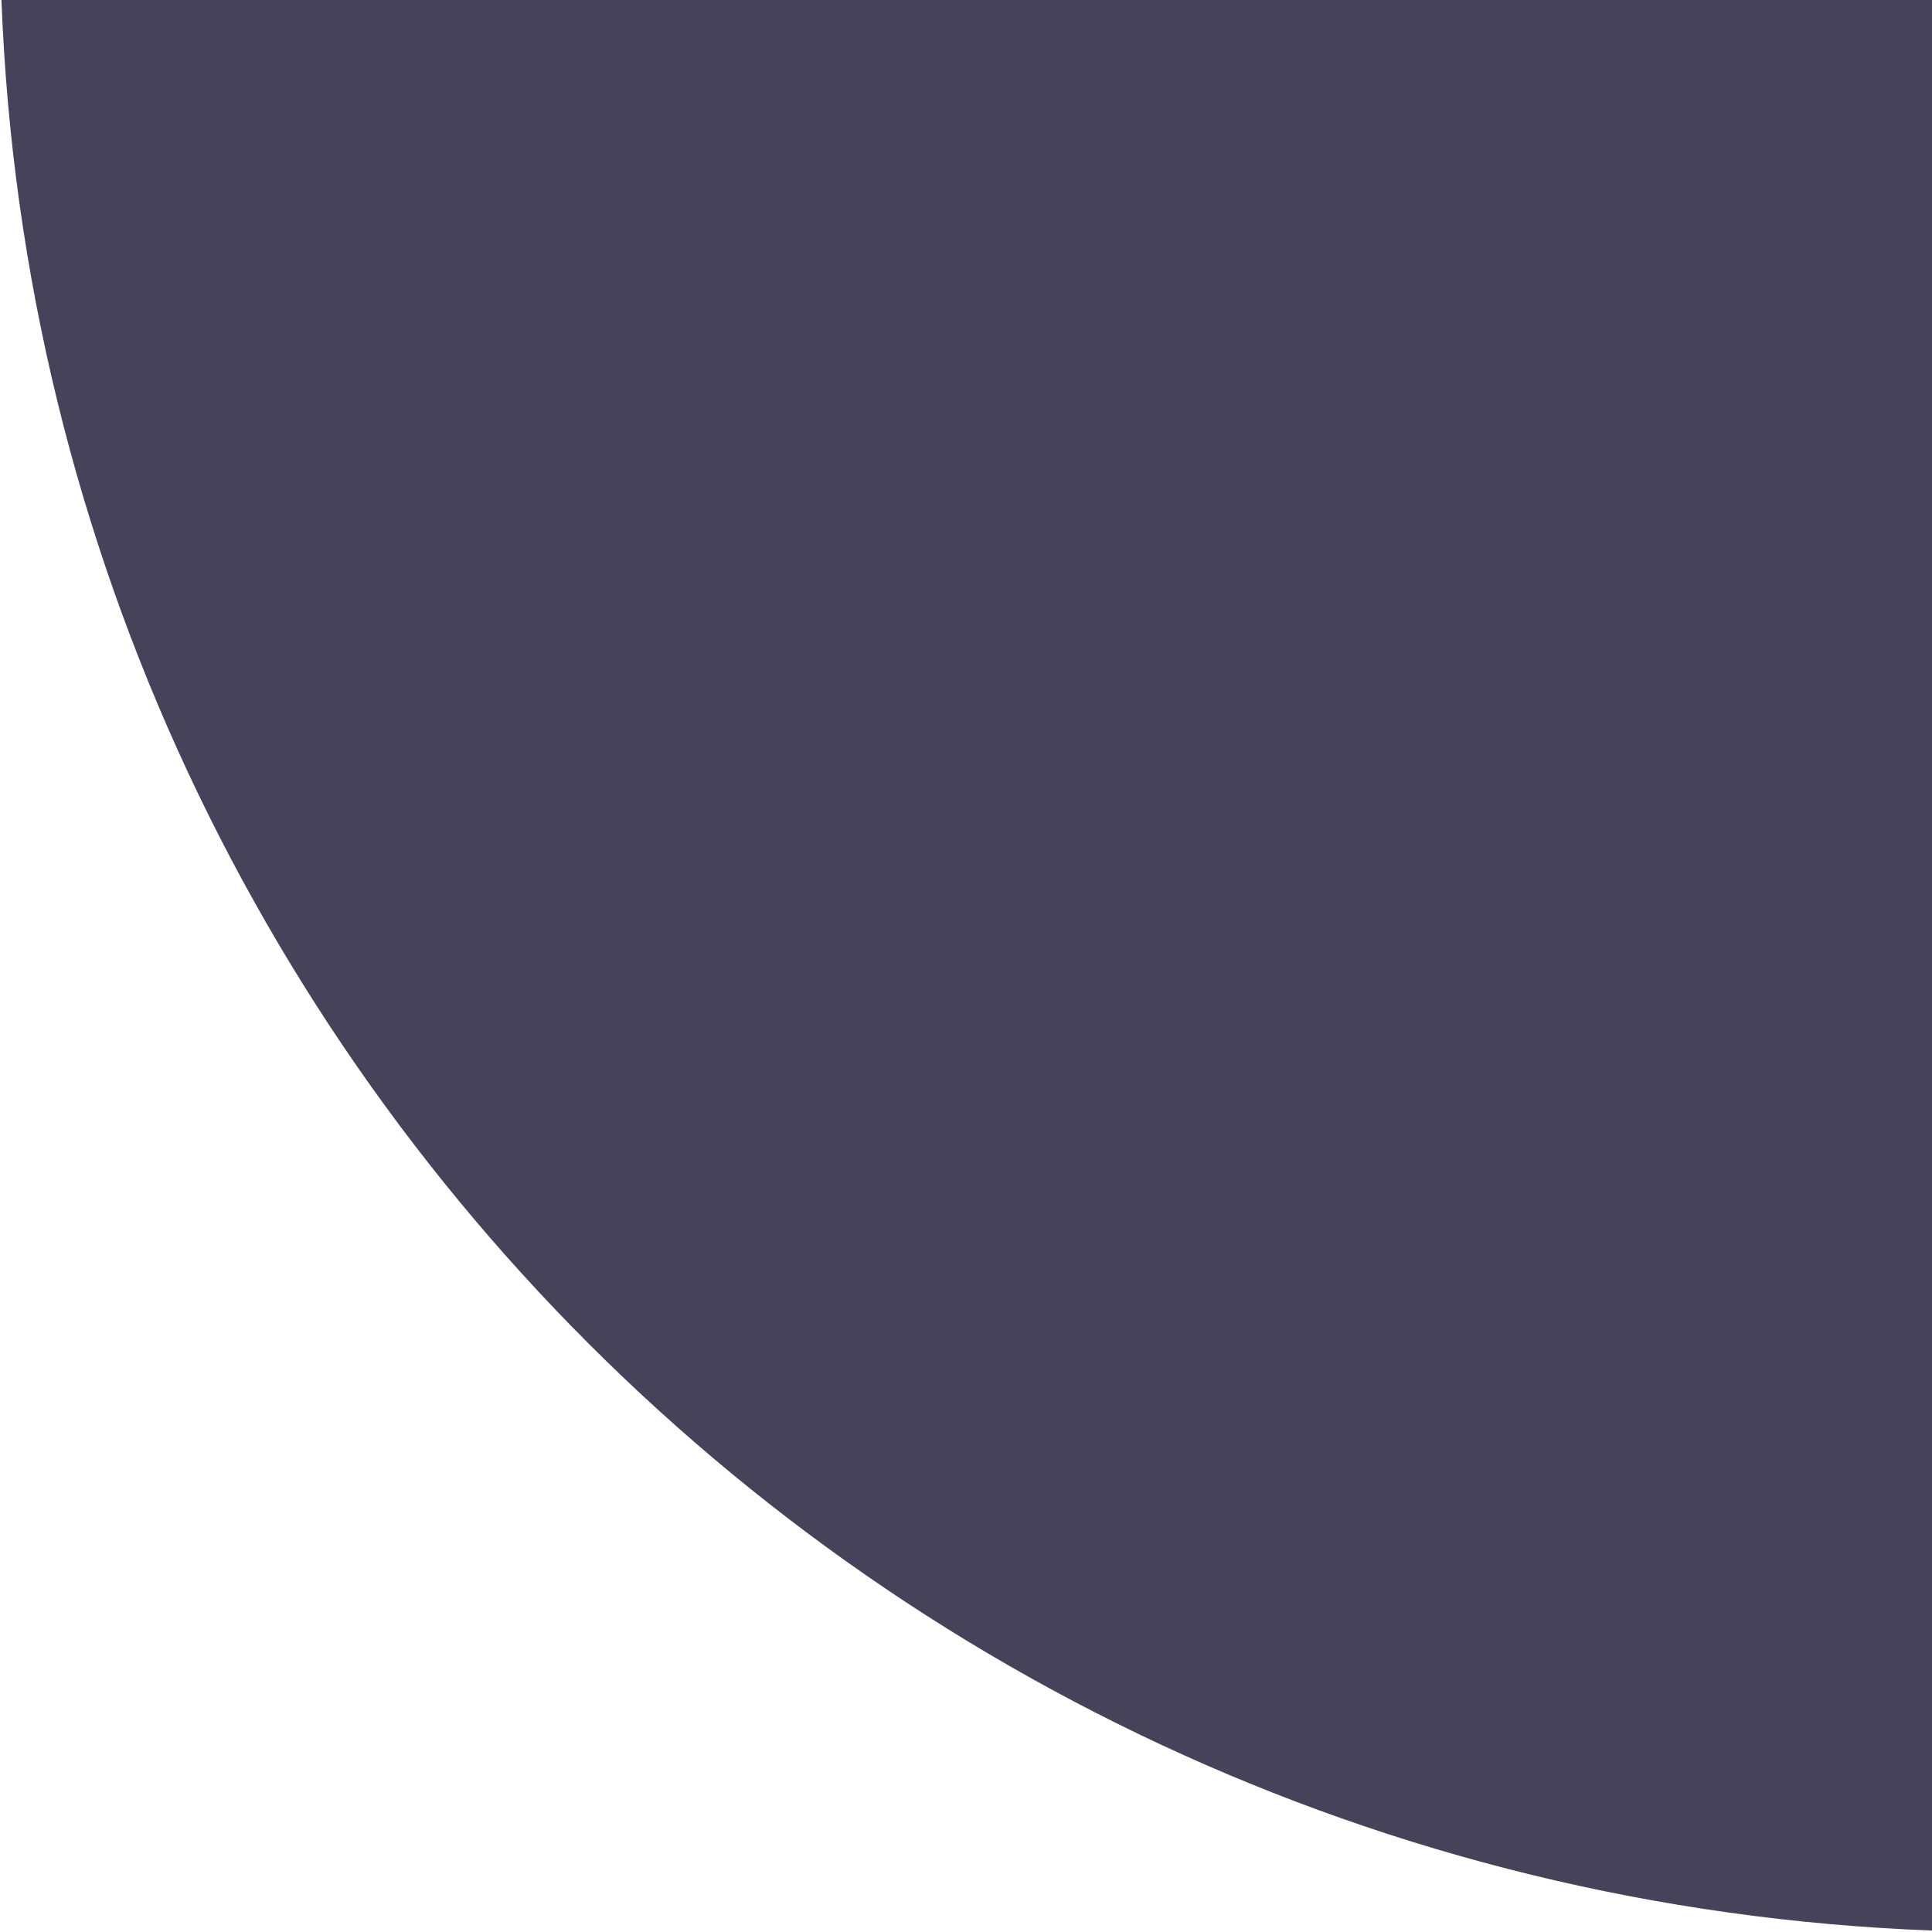
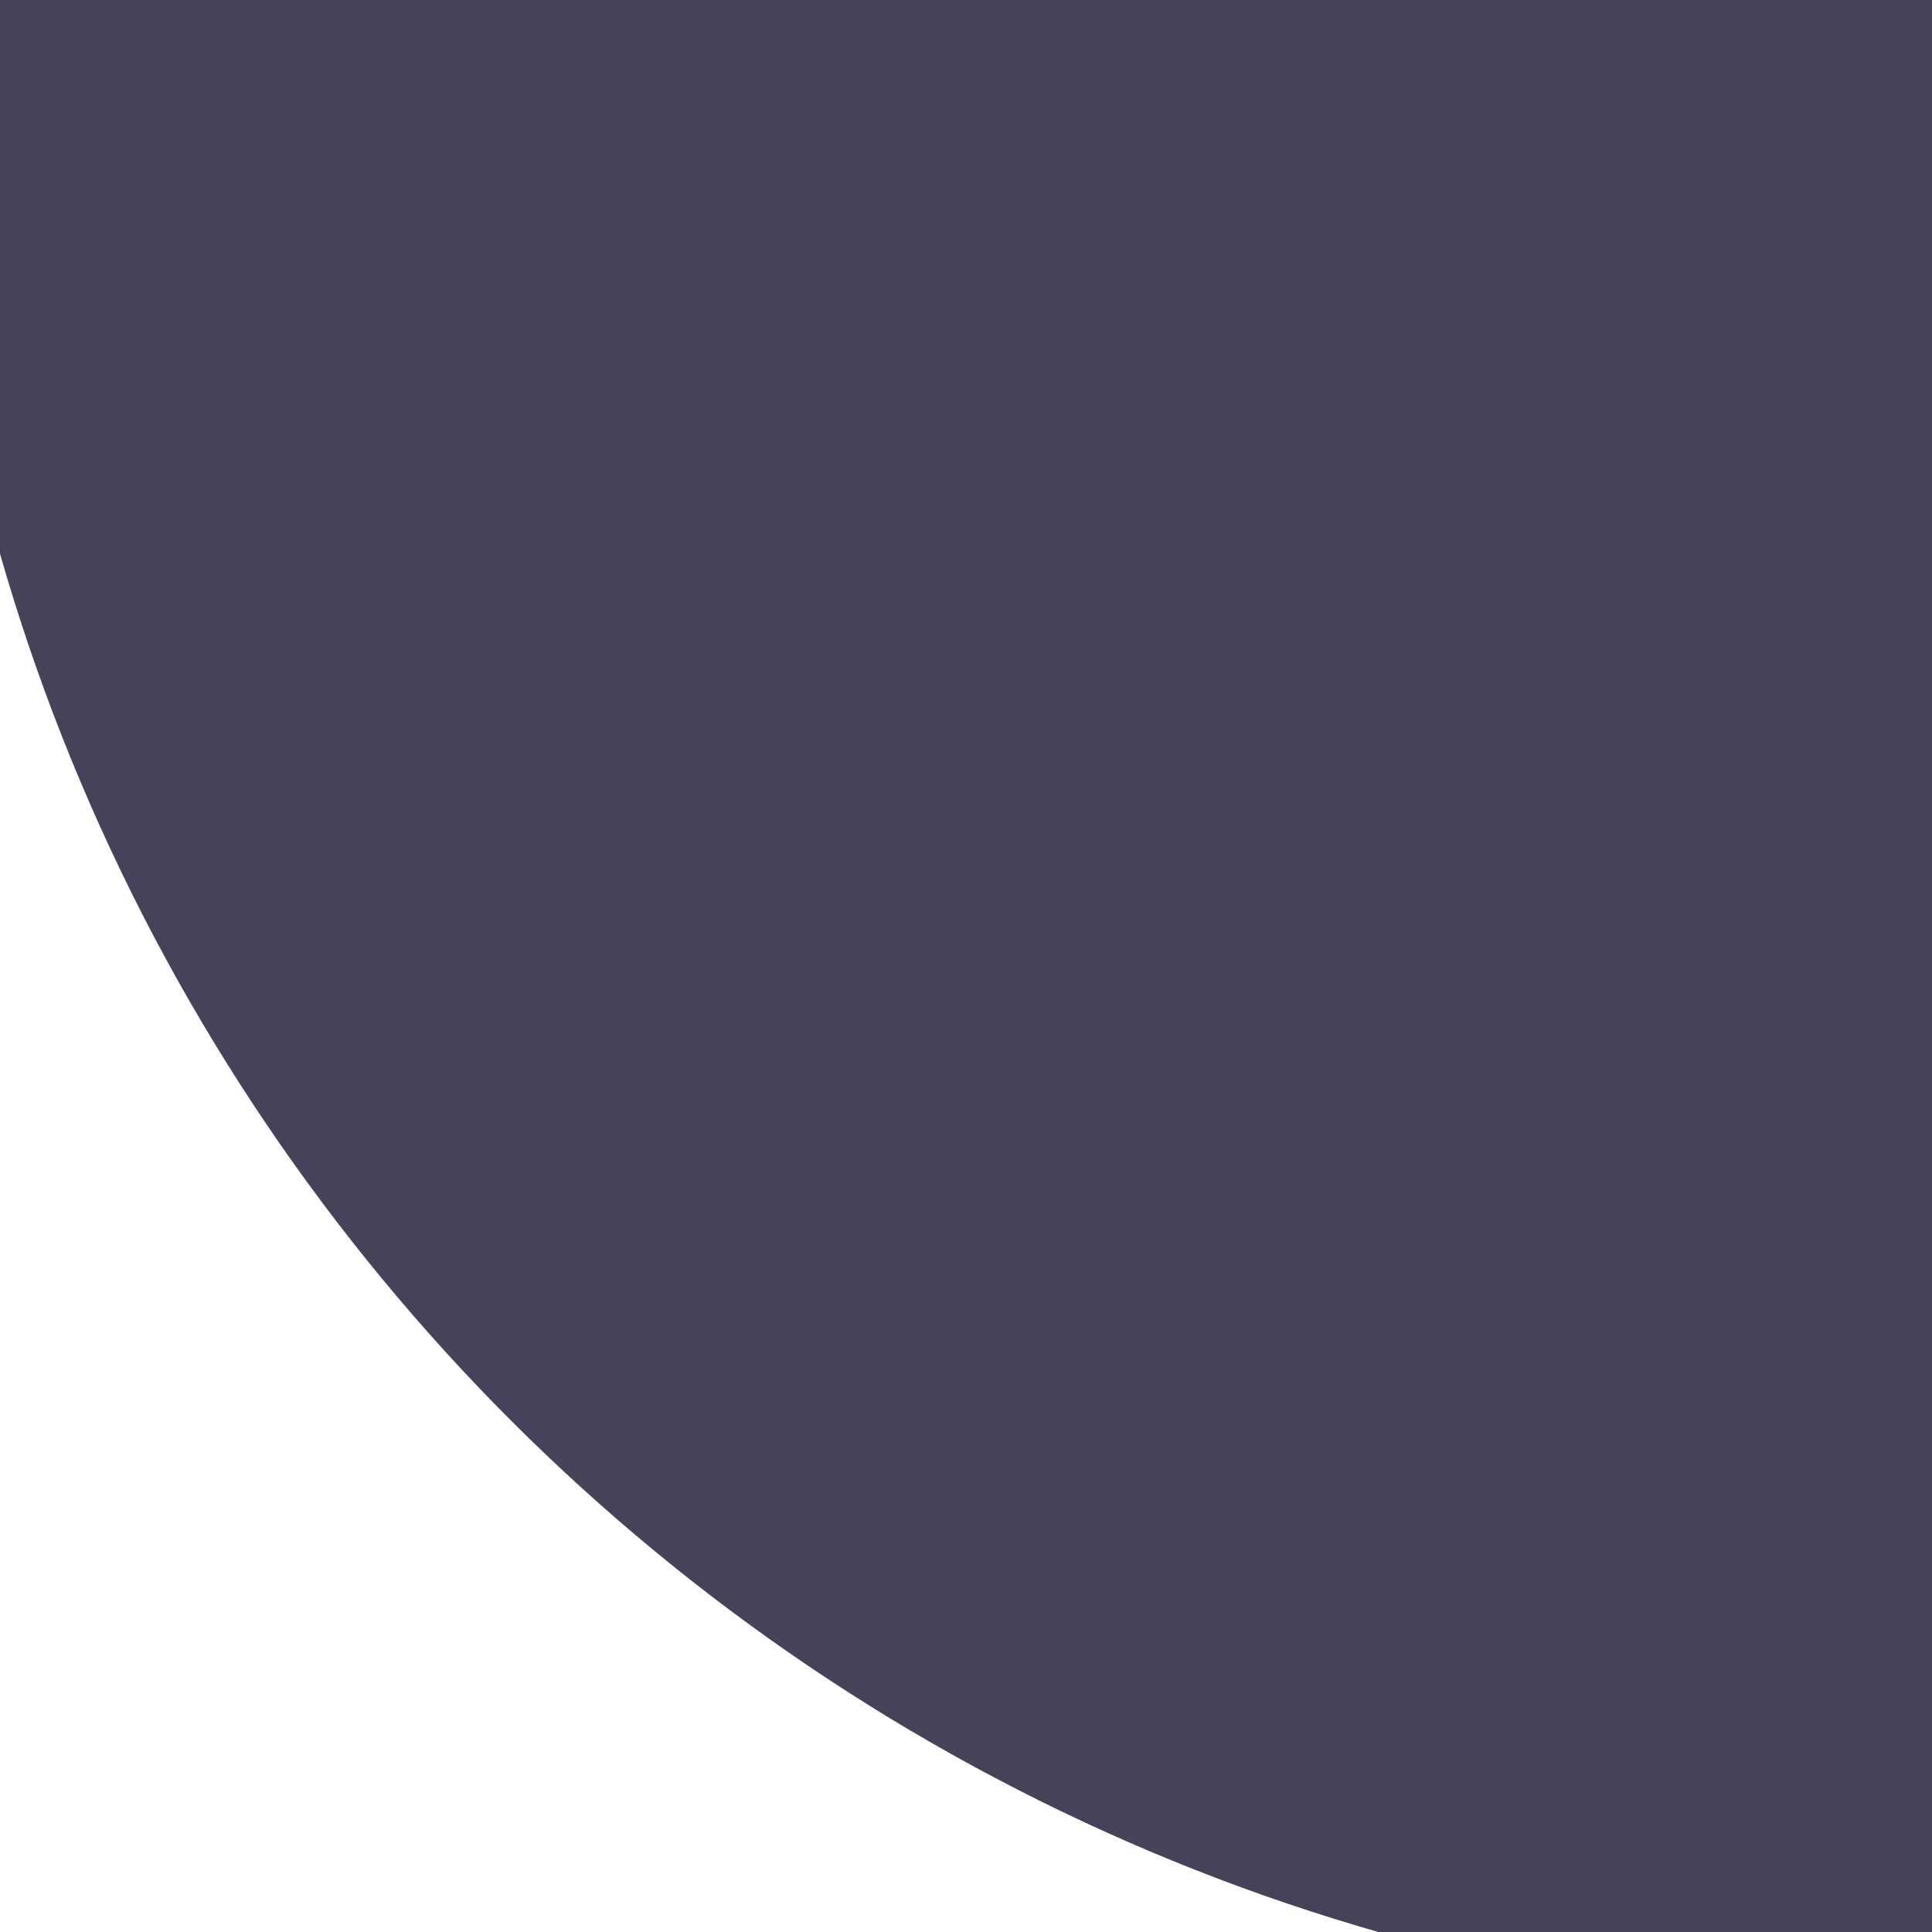
<svg xmlns="http://www.w3.org/2000/svg" width="1000" height="1000" viewBox="0 0 264.583 264.583" version="1.1" id="svg1">
  <defs id="defs1" />
  <g id="layer1">
-     <circle style="fill:#45425a;stroke:#45425a;stroke-width:21.167;stroke-linecap:round;stroke-linejoin:round;stroke-dasharray:none;fill-opacity:1" id="path4" cy="-10.583" cx="275.167" r="264.583" />
+     <path style="fill:#45425a;fill-opacity:1;stroke:#45425a;stroke-width:21.167;stroke-linecap:round;stroke-linejoin:round;stroke-dasharray:none" id="path4" d="M 264.583,-264.583 A 264.583,264.583 0 0 1 0.004,-3.7013308e-8 L 0,-264.583 Z" transform="rotate(90)" />
  </g>
</svg>
